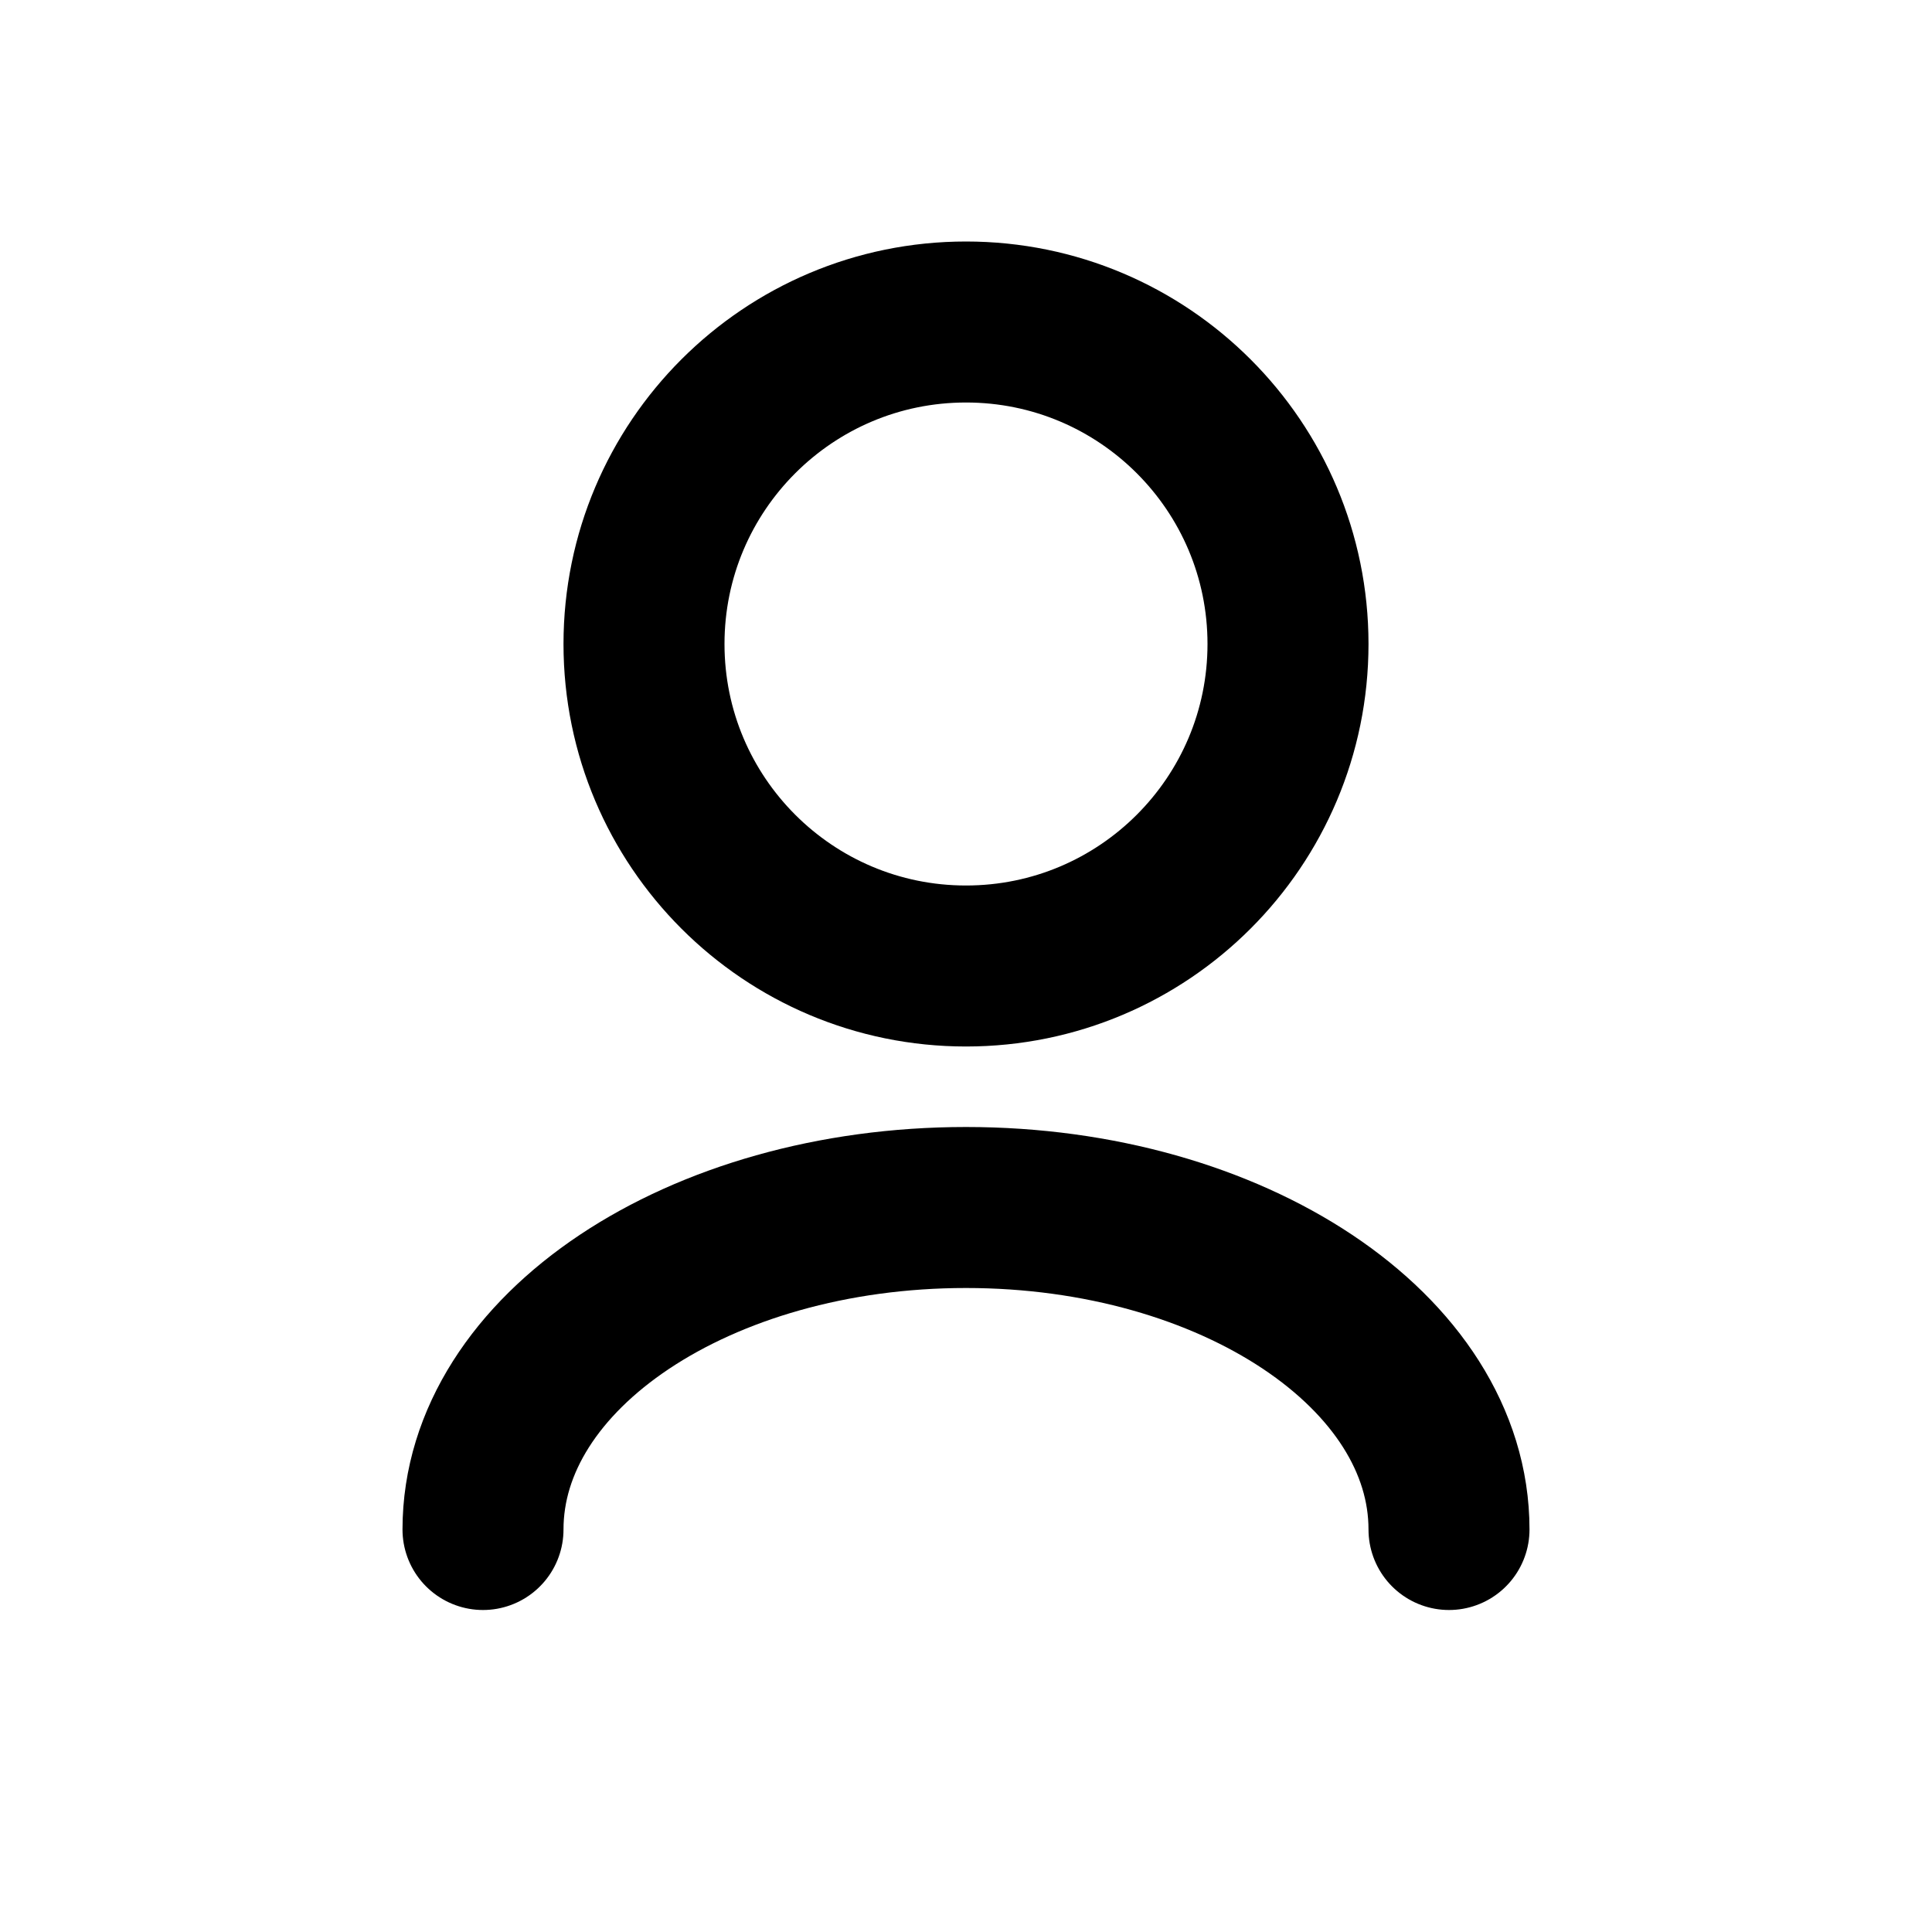
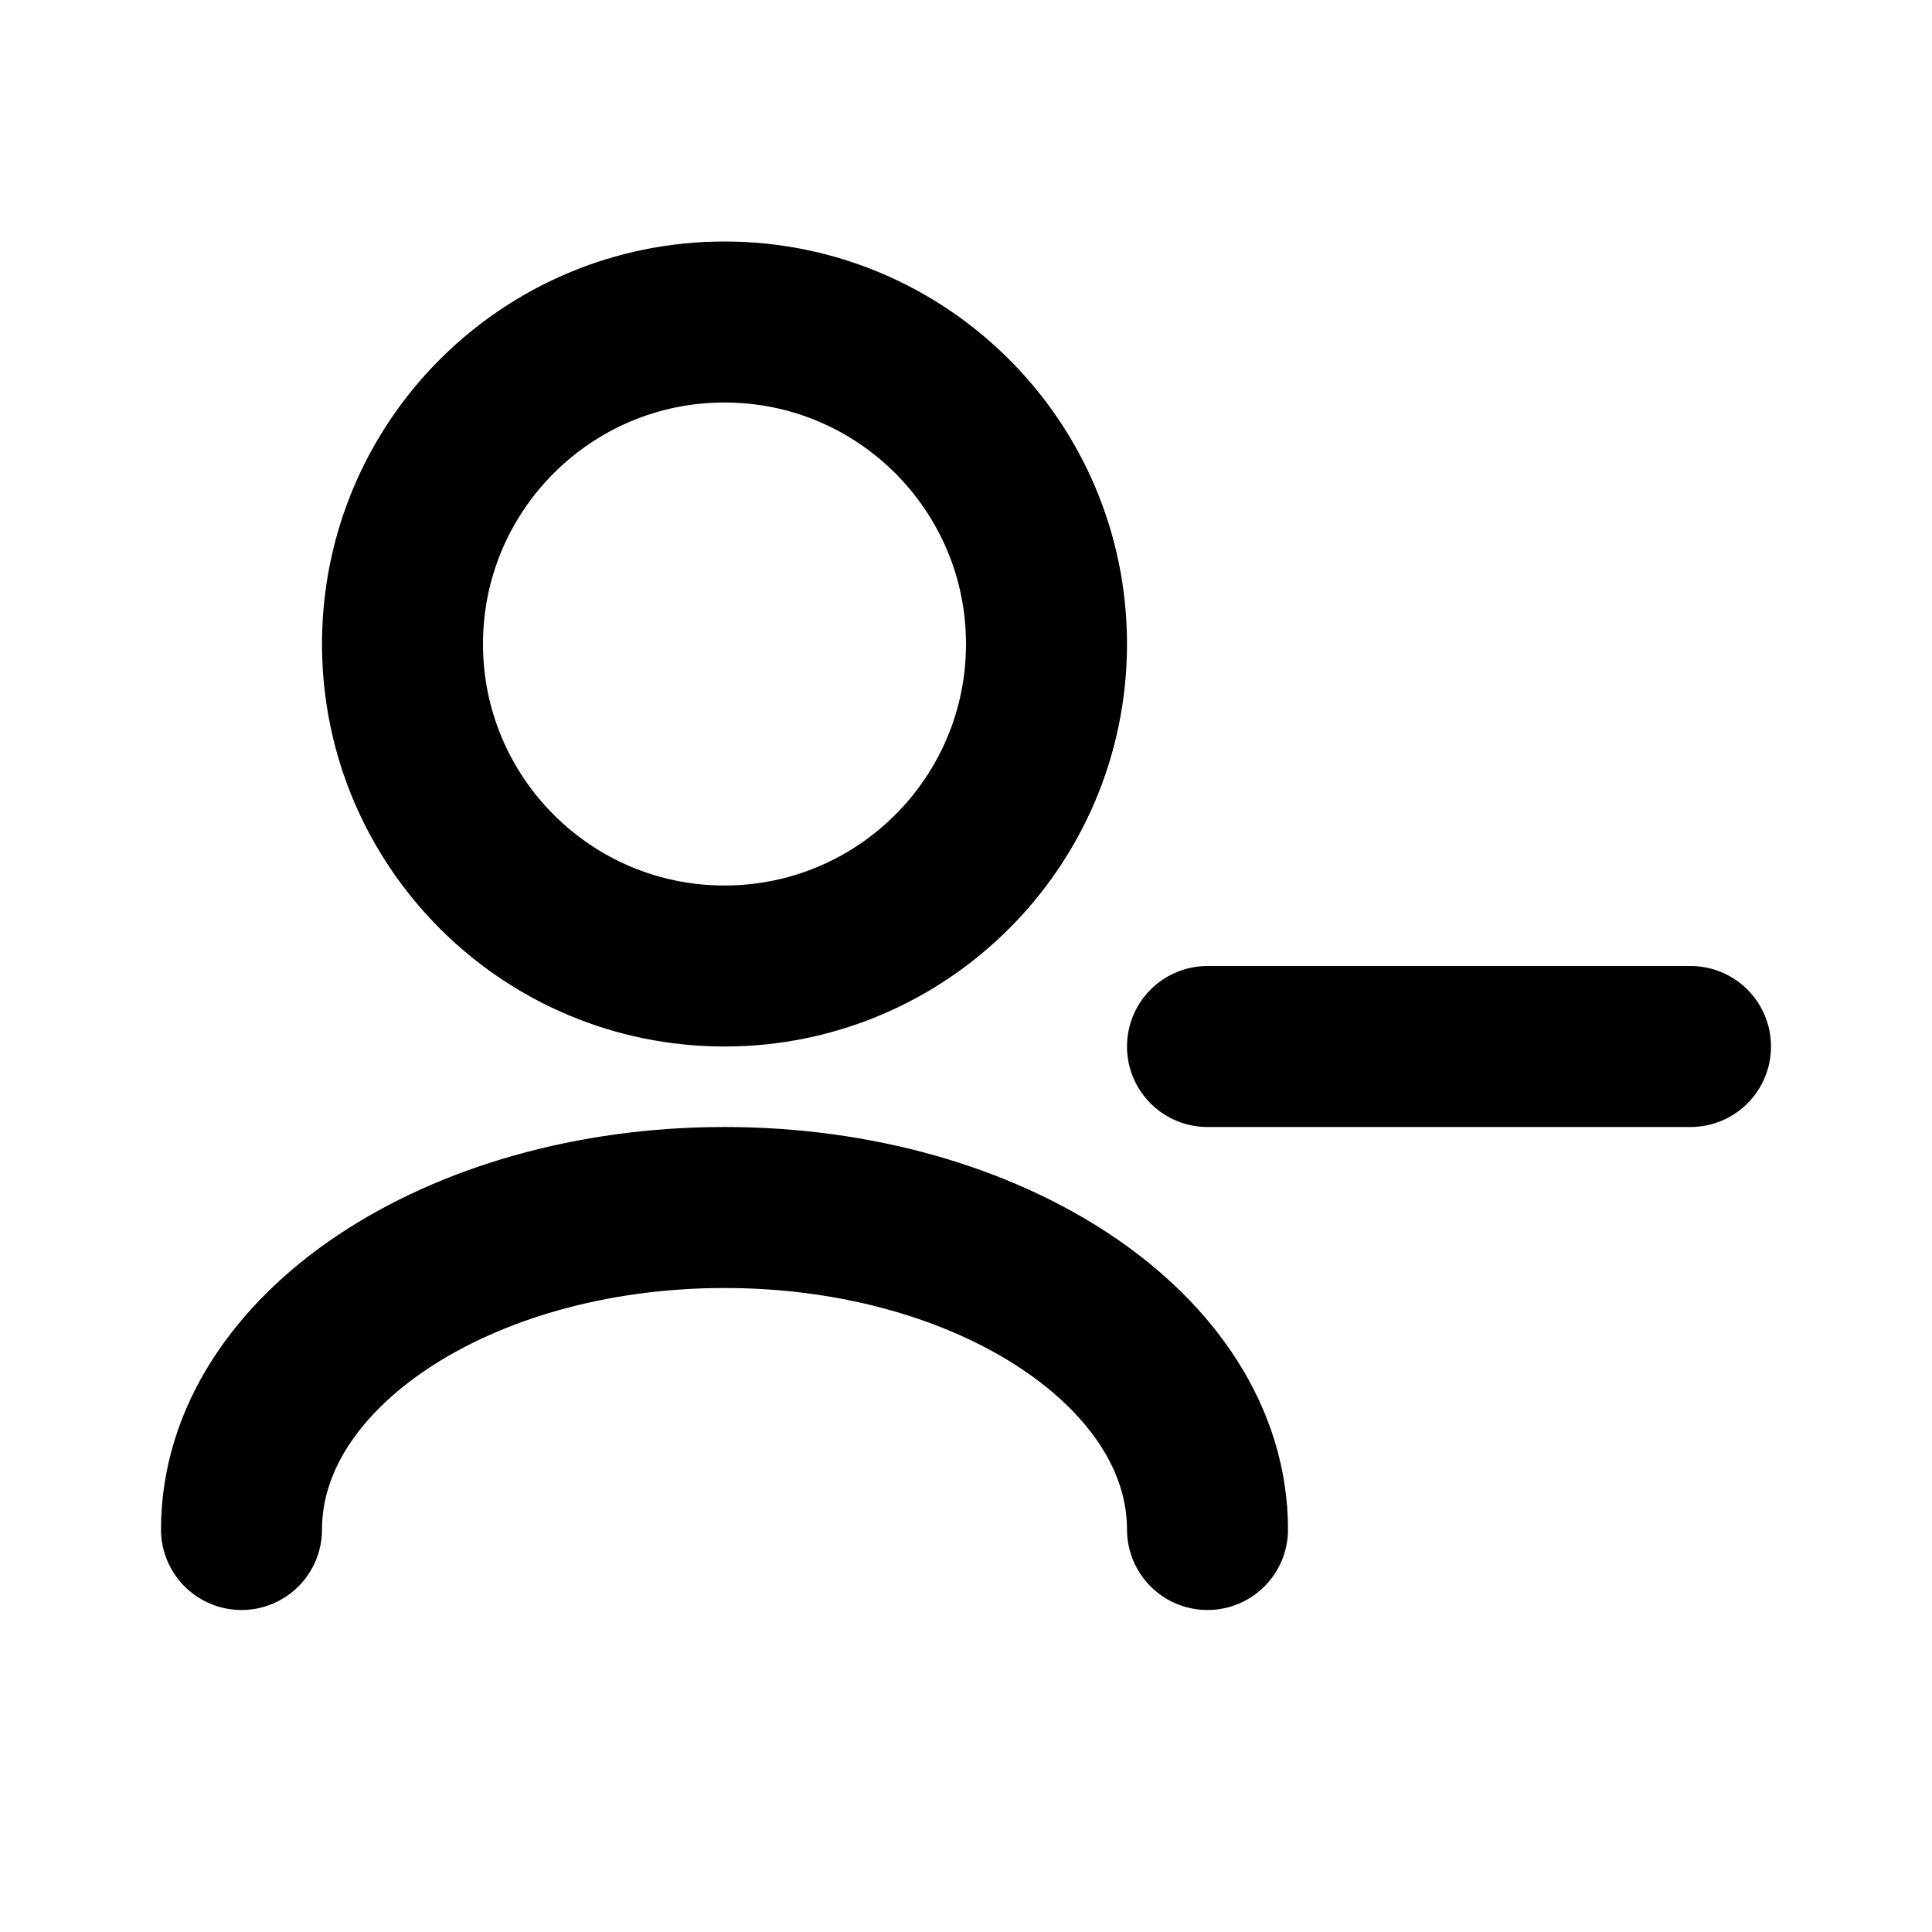
<svg xmlns="http://www.w3.org/2000/svg" width="800px" height="800px" viewBox="0 0 24 24" fill="none">
-   <g id="User / User_03">
-     <path id="Vector" d="M18 19C18 16.791 15.314 15 12 15C8.686 15 6 16.791 6 19M12 12C9.791 12 8 10.209 8 8C8 5.791 9.791 4 12 4C14.209 4 16 5.791 16 8C16 10.209 14.209 12 12 12Z" stroke="#000000" stroke-width="2" stroke-linecap="round" stroke-linejoin="round" />
+   <g id="User / User_Remove">
+     <path id="Vector" d="M15 19C15 16.791 12.314 15 9 15C5.686 15 3 16.791 3 19M15 13H21M9 12C6.791 12 5 10.209 5 8C5 5.791 6.791 4 9 4C11.209 4 13 5.791 13 8C13 10.209 11.209 12 9 12Z" stroke="#000000" stroke-width="2" stroke-linecap="round" stroke-linejoin="round" />
  </g>
</svg>
